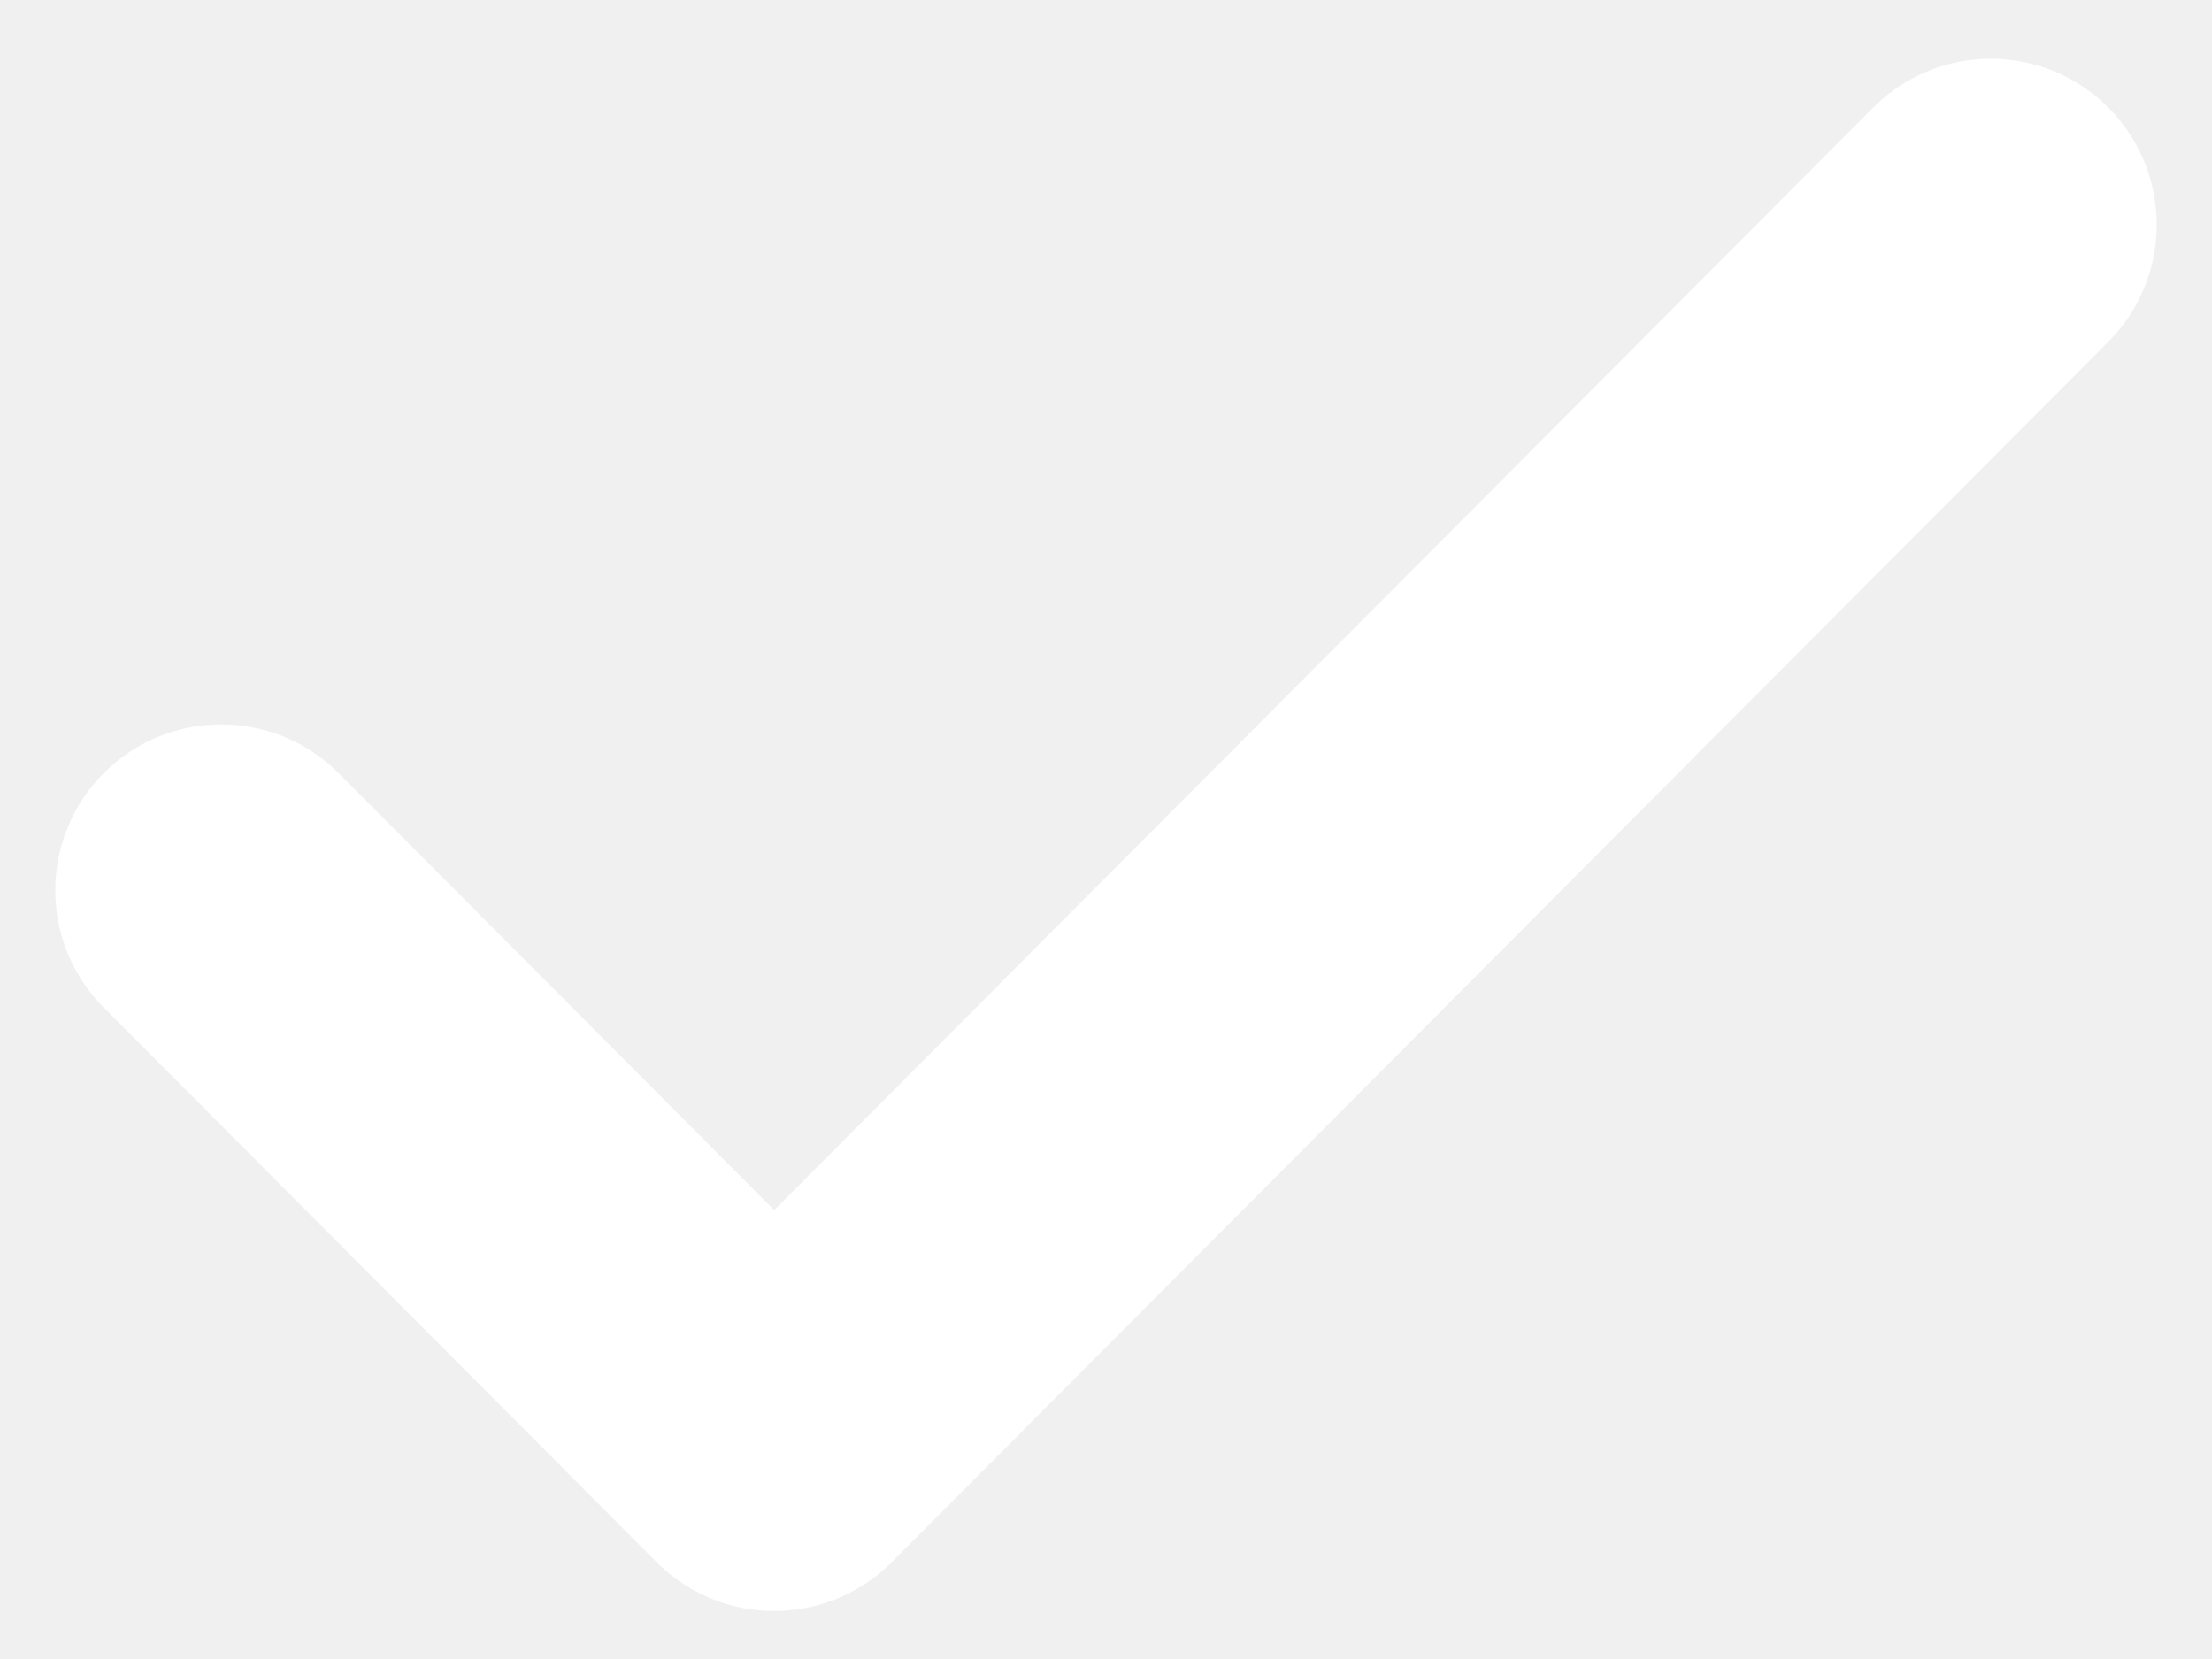
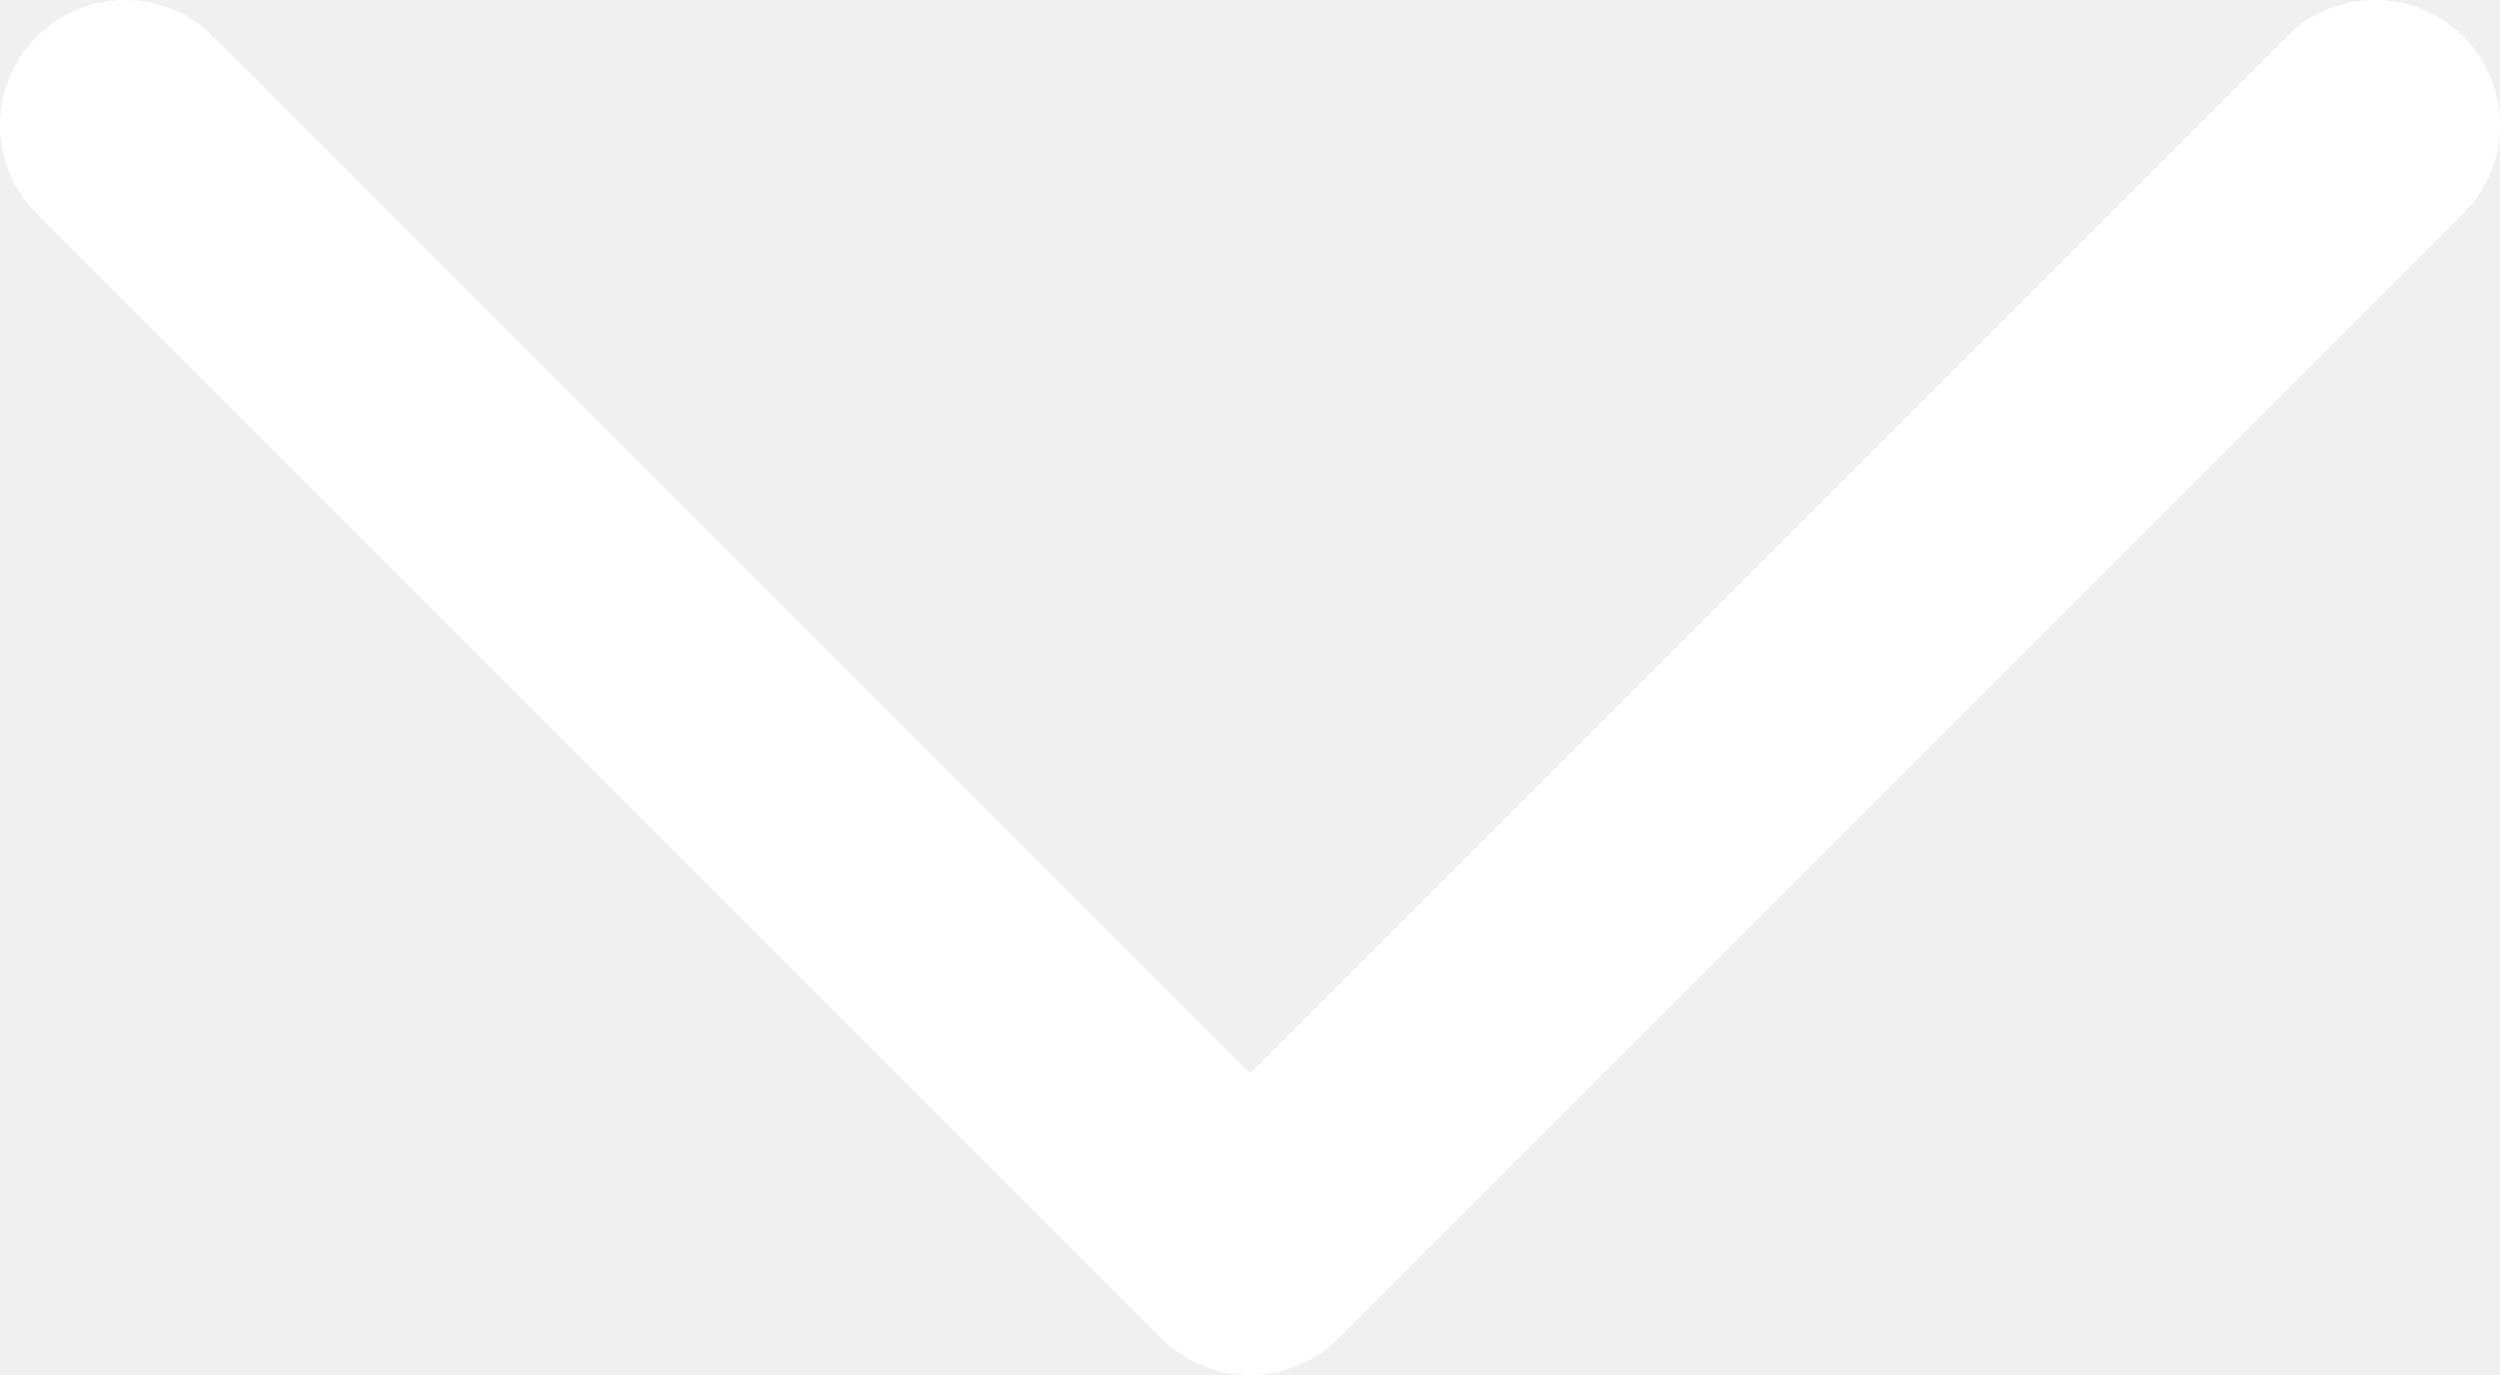
- <svg xmlns="http://www.w3.org/2000/svg" width="20" height="15" viewBox="0 0 20 15" fill="none">
-   <path d="M18 2.031L7 13.066L2 8.05" stroke="white" stroke-width="3" stroke-linecap="round" stroke-linejoin="round" />
+ <svg xmlns="http://www.w3.org/2000/svg" width="20" height="11" viewBox="0 0 20 11" fill="none">
+   <path d="M1 1L10 10L19 1" stroke="white" stroke-width="2" stroke-linecap="round" stroke-linejoin="round" />
</svg>
